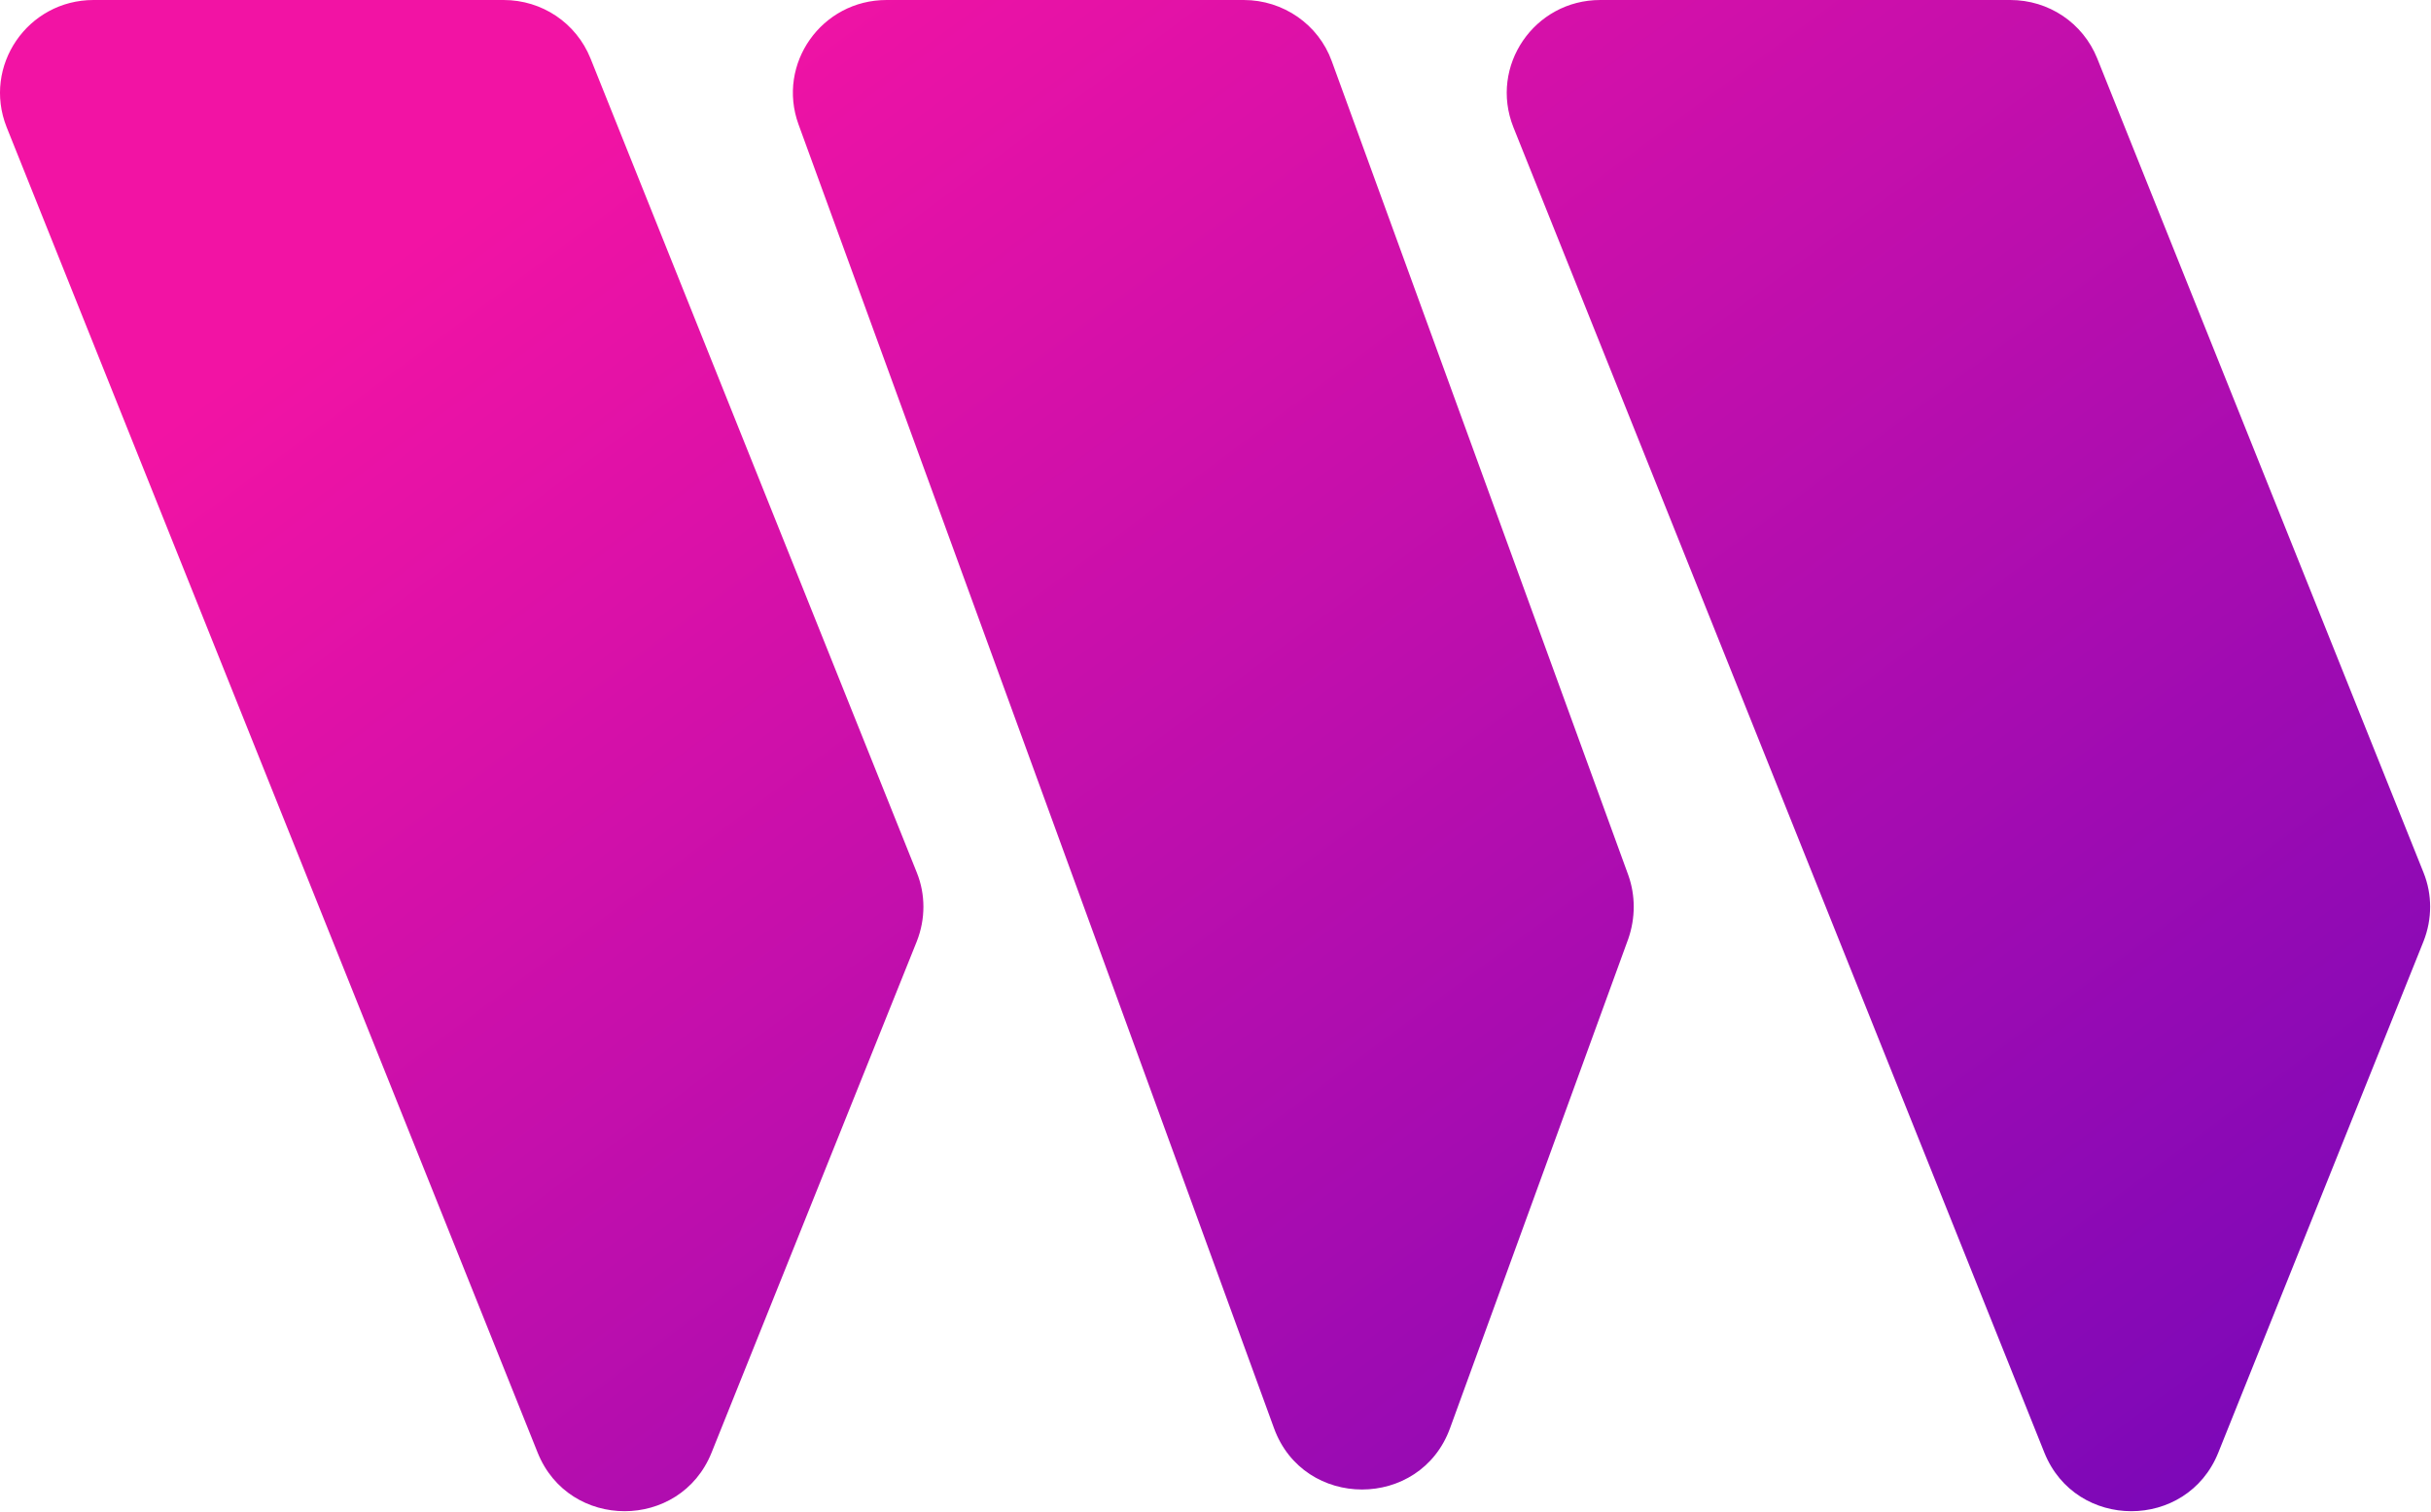
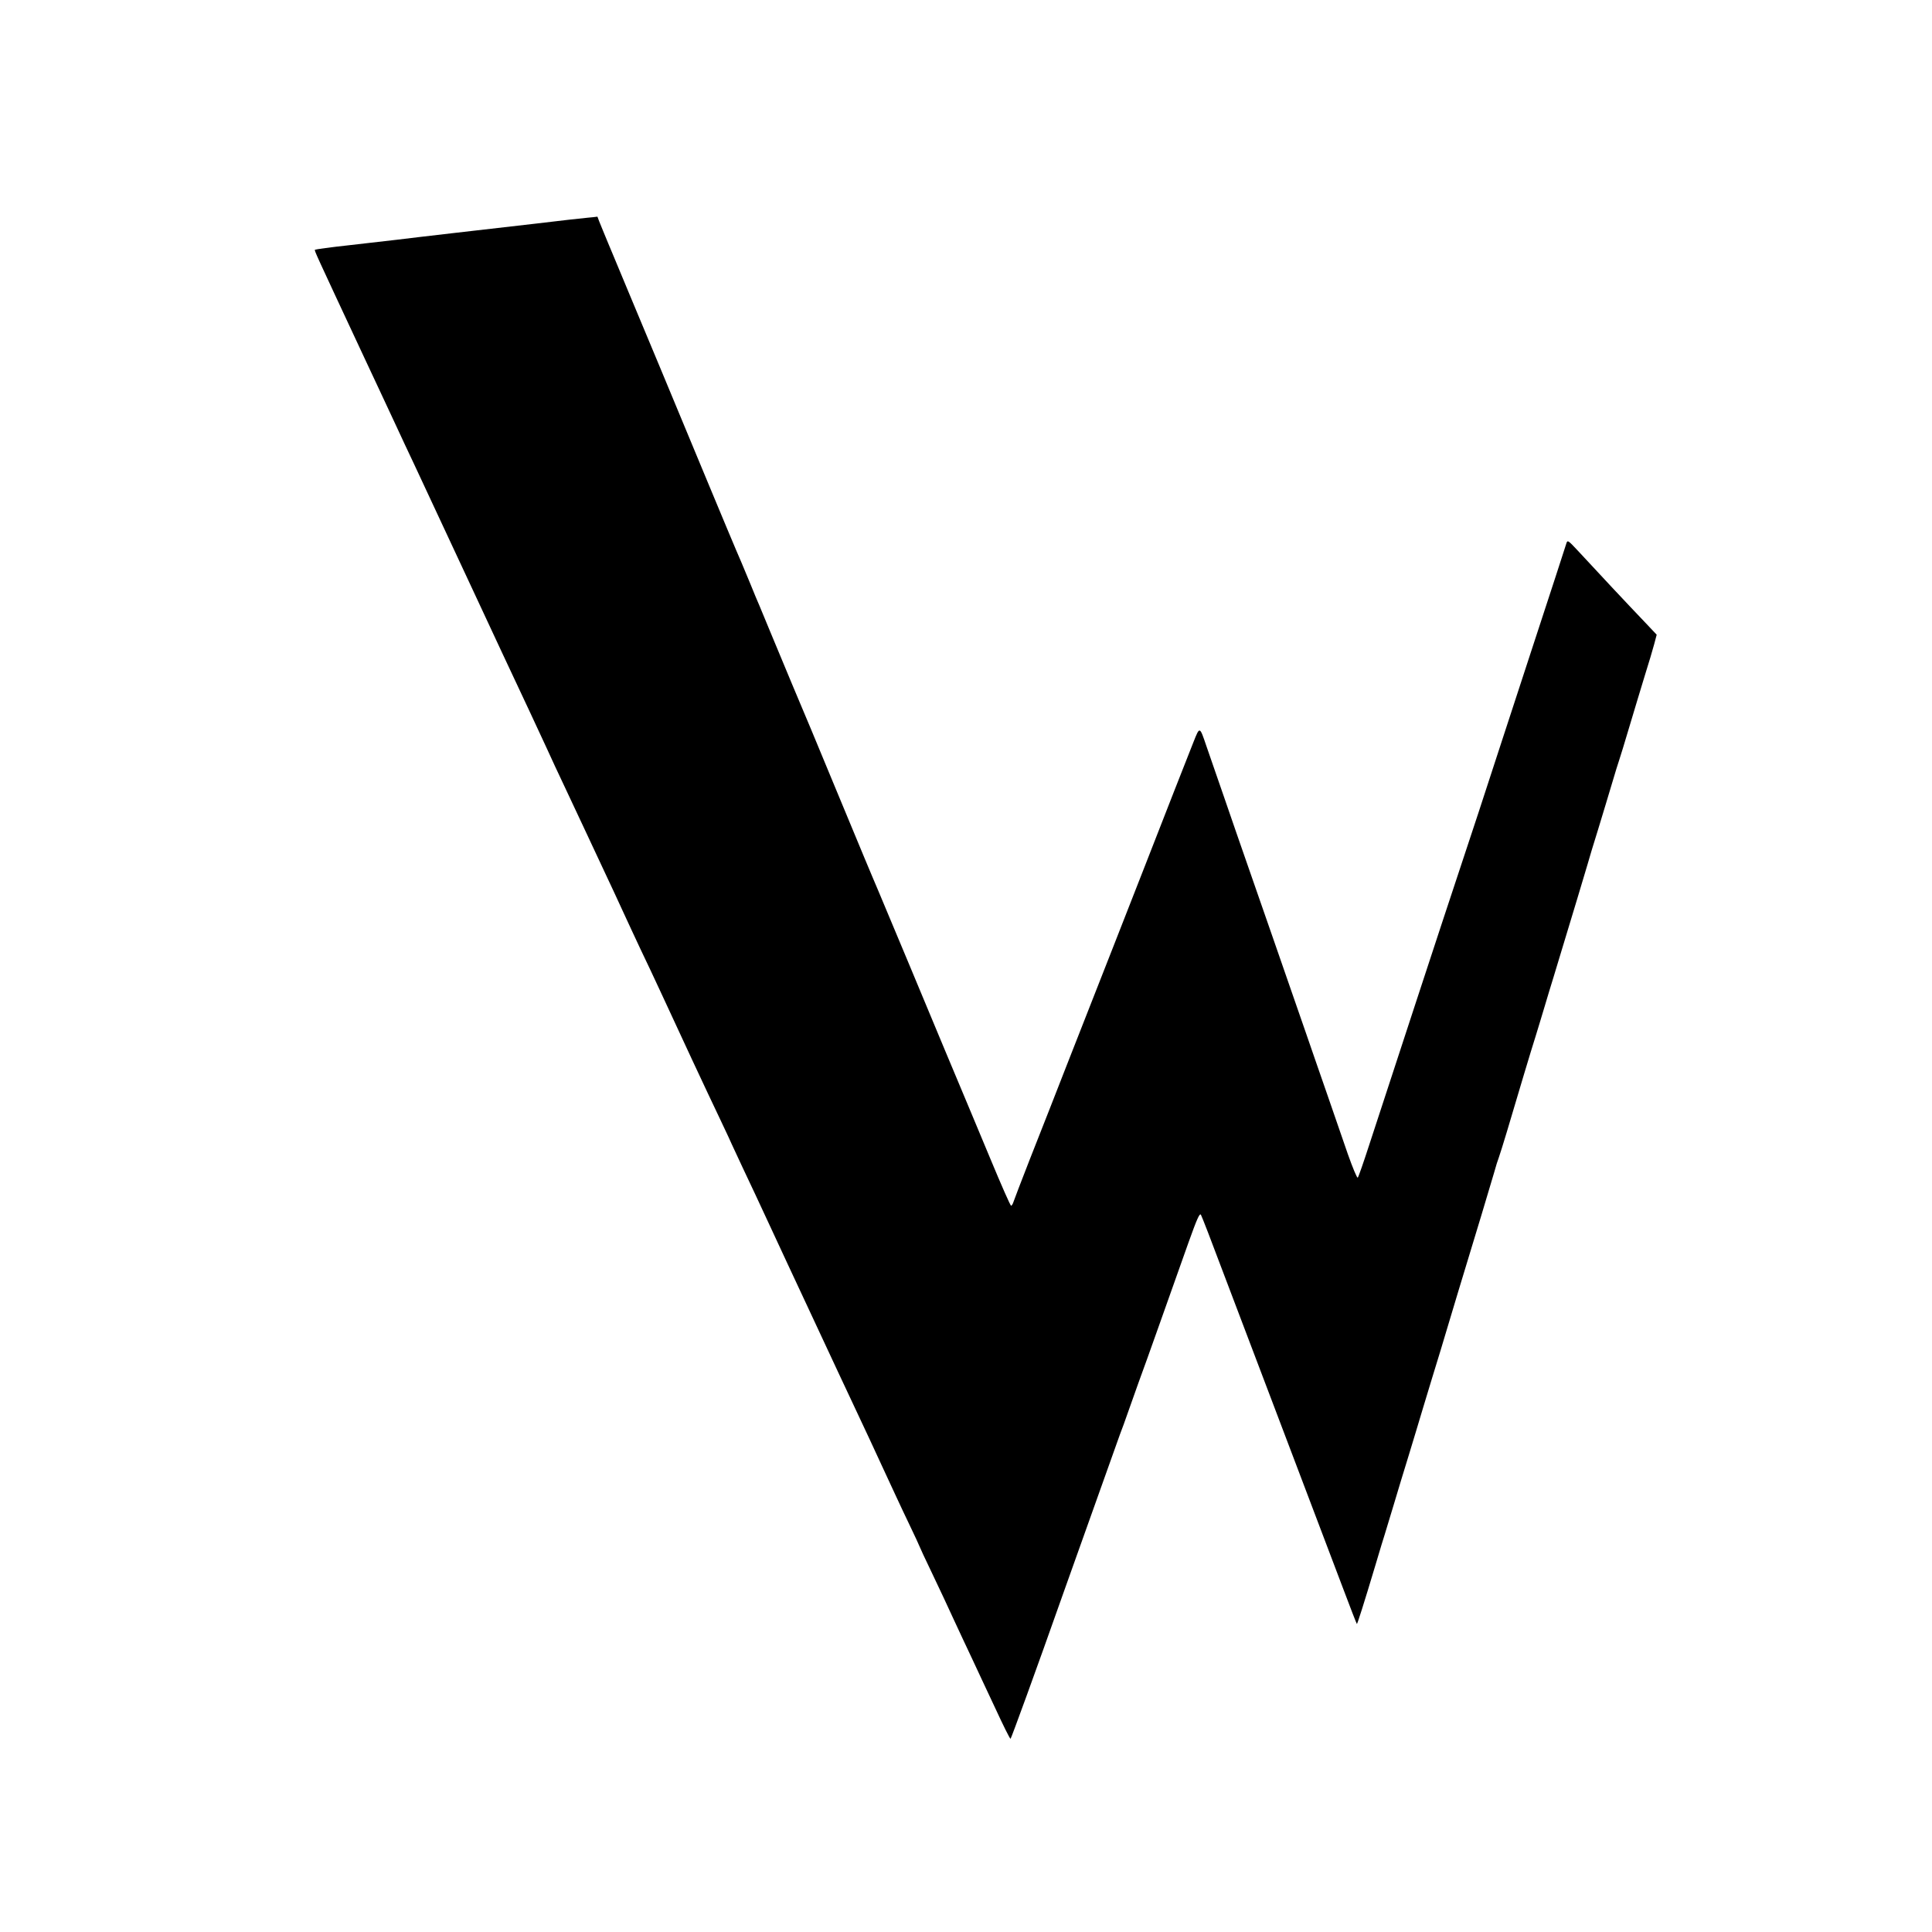
- <svg xmlns="http://www.w3.org/2000/svg" width="1126" height="700" viewBox="0 0 1126 700" fill="none">
-   <path fill-rule="evenodd" clip-rule="evenodd" d="M3.069 58.897C-8.146 30.586 12.755 0 43.341 0H233.233C251.075 0 266.878 10.617 273.505 27.047L424.654 404.189C428.732 414.3 428.732 425.675 424.654 436.039L329.58 672.89C315.052 709.037 263.564 709.037 249.036 672.89L3.069 58.897ZM369.861 57.633C359.665 29.575 380.566 0 410.643 0H576.065C594.416 0 610.729 11.375 616.846 28.311L754.231 405.453C757.544 414.805 757.544 425.169 754.231 434.775L671.647 661.515C657.883 699.431 603.847 699.431 590.083 661.515L369.861 57.633ZM741.233 0C710.646 0 689.746 30.586 700.961 58.897L946.927 672.89C961.456 709.037 1012.94 709.037 1027.47 672.89L1122.54 436.039C1126.62 425.675 1126.62 414.3 1122.54 404.189L971.396 27.047C964.769 10.617 948.966 0 931.124 0H741.233Z" fill="url(#paint0_linear_215_66)" />
-   <defs>
-     <linearGradient id="paint0_linear_215_66" x1="563.567" y1="-165.278" x2="1341.59" y2="881.403" gradientUnits="userSpaceOnUse">
-       <stop stop-color="#F213A4" />
-       <stop offset="1" stop-color="#5204BF" />
-     </linearGradient>
-   </defs>
+ <svg xmlns="http://www.w3.org/2000/svg" version="1.0" width="1080pt" height="1080pt" viewBox="0 0 1080 1080" preserveAspectRatio="xMidYMid meet">
+   <g transform="translate(0,1080) scale(0.1,-0.1)" fill="#000000" stroke="none">
+     <path d="M3285 9583 c-22 -2 -152 -16 -290 -33 -137 -16 -349 -40 -470 -54 -121 -14 -258 -30 -305 -36 -47 -5 -168 -19 -270 -31 -102 -11 -187 -23 -189 -25 -5 -4 -4 -5 271 -594 61 -129 138 -296 173 -370 34 -74 84 -180 110 -235 26 -55 76 -163 112 -240 36 -77 80 -171 98 -210 18 -38 65 -140 105 -225 86 -185 263 -564 332 -710 27 -58 69 -148 93 -200 23 -52 69 -149 100 -215 31 -66 83 -176 115 -245 32 -69 81 -174 110 -235 28 -60 74 -157 100 -215 26 -58 72 -154 100 -215 29 -60 83 -175 120 -255 37 -80 112 -242 167 -360 55 -118 128 -273 162 -344 33 -70 61 -129 61 -131 0 -1 28 -61 61 -131 34 -71 103 -219 154 -329 51 -110 143 -308 205 -440 62 -132 140 -301 175 -375 35 -74 86 -184 115 -245 29 -60 89 -191 135 -290 46 -99 110 -238 144 -308 34 -70 61 -130 61 -131 0 -2 32 -71 71 -152 39 -82 93 -196 119 -254 27 -58 73 -157 103 -220 29 -63 89 -190 132 -282 43 -93 80 -168 84 -168 3 0 139 372 300 828 162 455 302 847 311 872 10 25 32 86 49 135 41 116 72 203 104 290 22 62 72 201 231 650 47 131 61 163 69 155 2 -3 20 -48 40 -100 46 -122 315 -831 482 -1270 67 -176 141 -371 275 -725 39 -104 73 -191 75 -193 2 -3 38 109 105 333 23 77 45 151 50 165 4 14 27 88 50 165 23 77 61 203 85 280 23 77 60 196 80 265 21 69 43 143 50 165 7 22 29 94 49 160 37 125 142 473 228 755 27 91 58 195 69 231 10 37 23 78 28 90 5 13 25 78 45 144 61 206 136 457 161 535 13 41 35 116 50 165 15 50 37 124 50 165 116 383 176 581 190 630 7 25 33 113 59 195 25 83 60 197 77 255 17 58 35 116 40 130 5 14 31 99 58 190 27 91 66 219 86 285 21 66 44 144 52 174 l14 53 -68 72 c-74 77 -284 301 -374 399 -55 59 -57 60 -64 36 -4 -13 -92 -285 -197 -604 -104 -319 -237 -724 -294 -900 -58 -176 -116 -351 -129 -390 -27 -79 -394 -1198 -481 -1465 -31 -96 -60 -179 -64 -183 -4 -4 -28 54 -55 130 -26 76 -78 226 -115 333 -37 107 -93 267 -123 355 -31 88 -110 318 -177 510 -67 193 -160 460 -207 595 -46 135 -98 283 -114 330 -16 47 -41 118 -55 159 -38 112 -37 112 -72 24 -41 -103 -159 -404 -272 -694 -51 -129 -127 -324 -170 -434 -77 -195 -196 -499 -267 -680 -59 -151 -121 -310 -208 -530 -45 -115 -85 -220 -89 -232 -4 -13 -10 -23 -14 -23 -4 0 -55 116 -114 258 -59 141 -173 415 -254 607 -80 193 -169 404 -196 470 -88 211 -150 358 -178 425 -16 36 -50 119 -78 185 -59 143 -140 337 -189 455 -37 90 -68 164 -107 258 -13 31 -61 145 -106 252 -45 107 -102 245 -127 305 -25 61 -51 124 -58 140 -8 17 -30 71 -50 120 -21 50 -43 104 -50 120 -19 42 -138 327 -179 426 -19 46 -143 345 -276 664 -133 319 -253 605 -265 635 -13 30 -37 89 -54 130 -17 41 -31 76 -31 78 0 1 -3 1 -7 0 -5 -1 -26 -3 -48 -5z" />
+   </g>
</svg>
